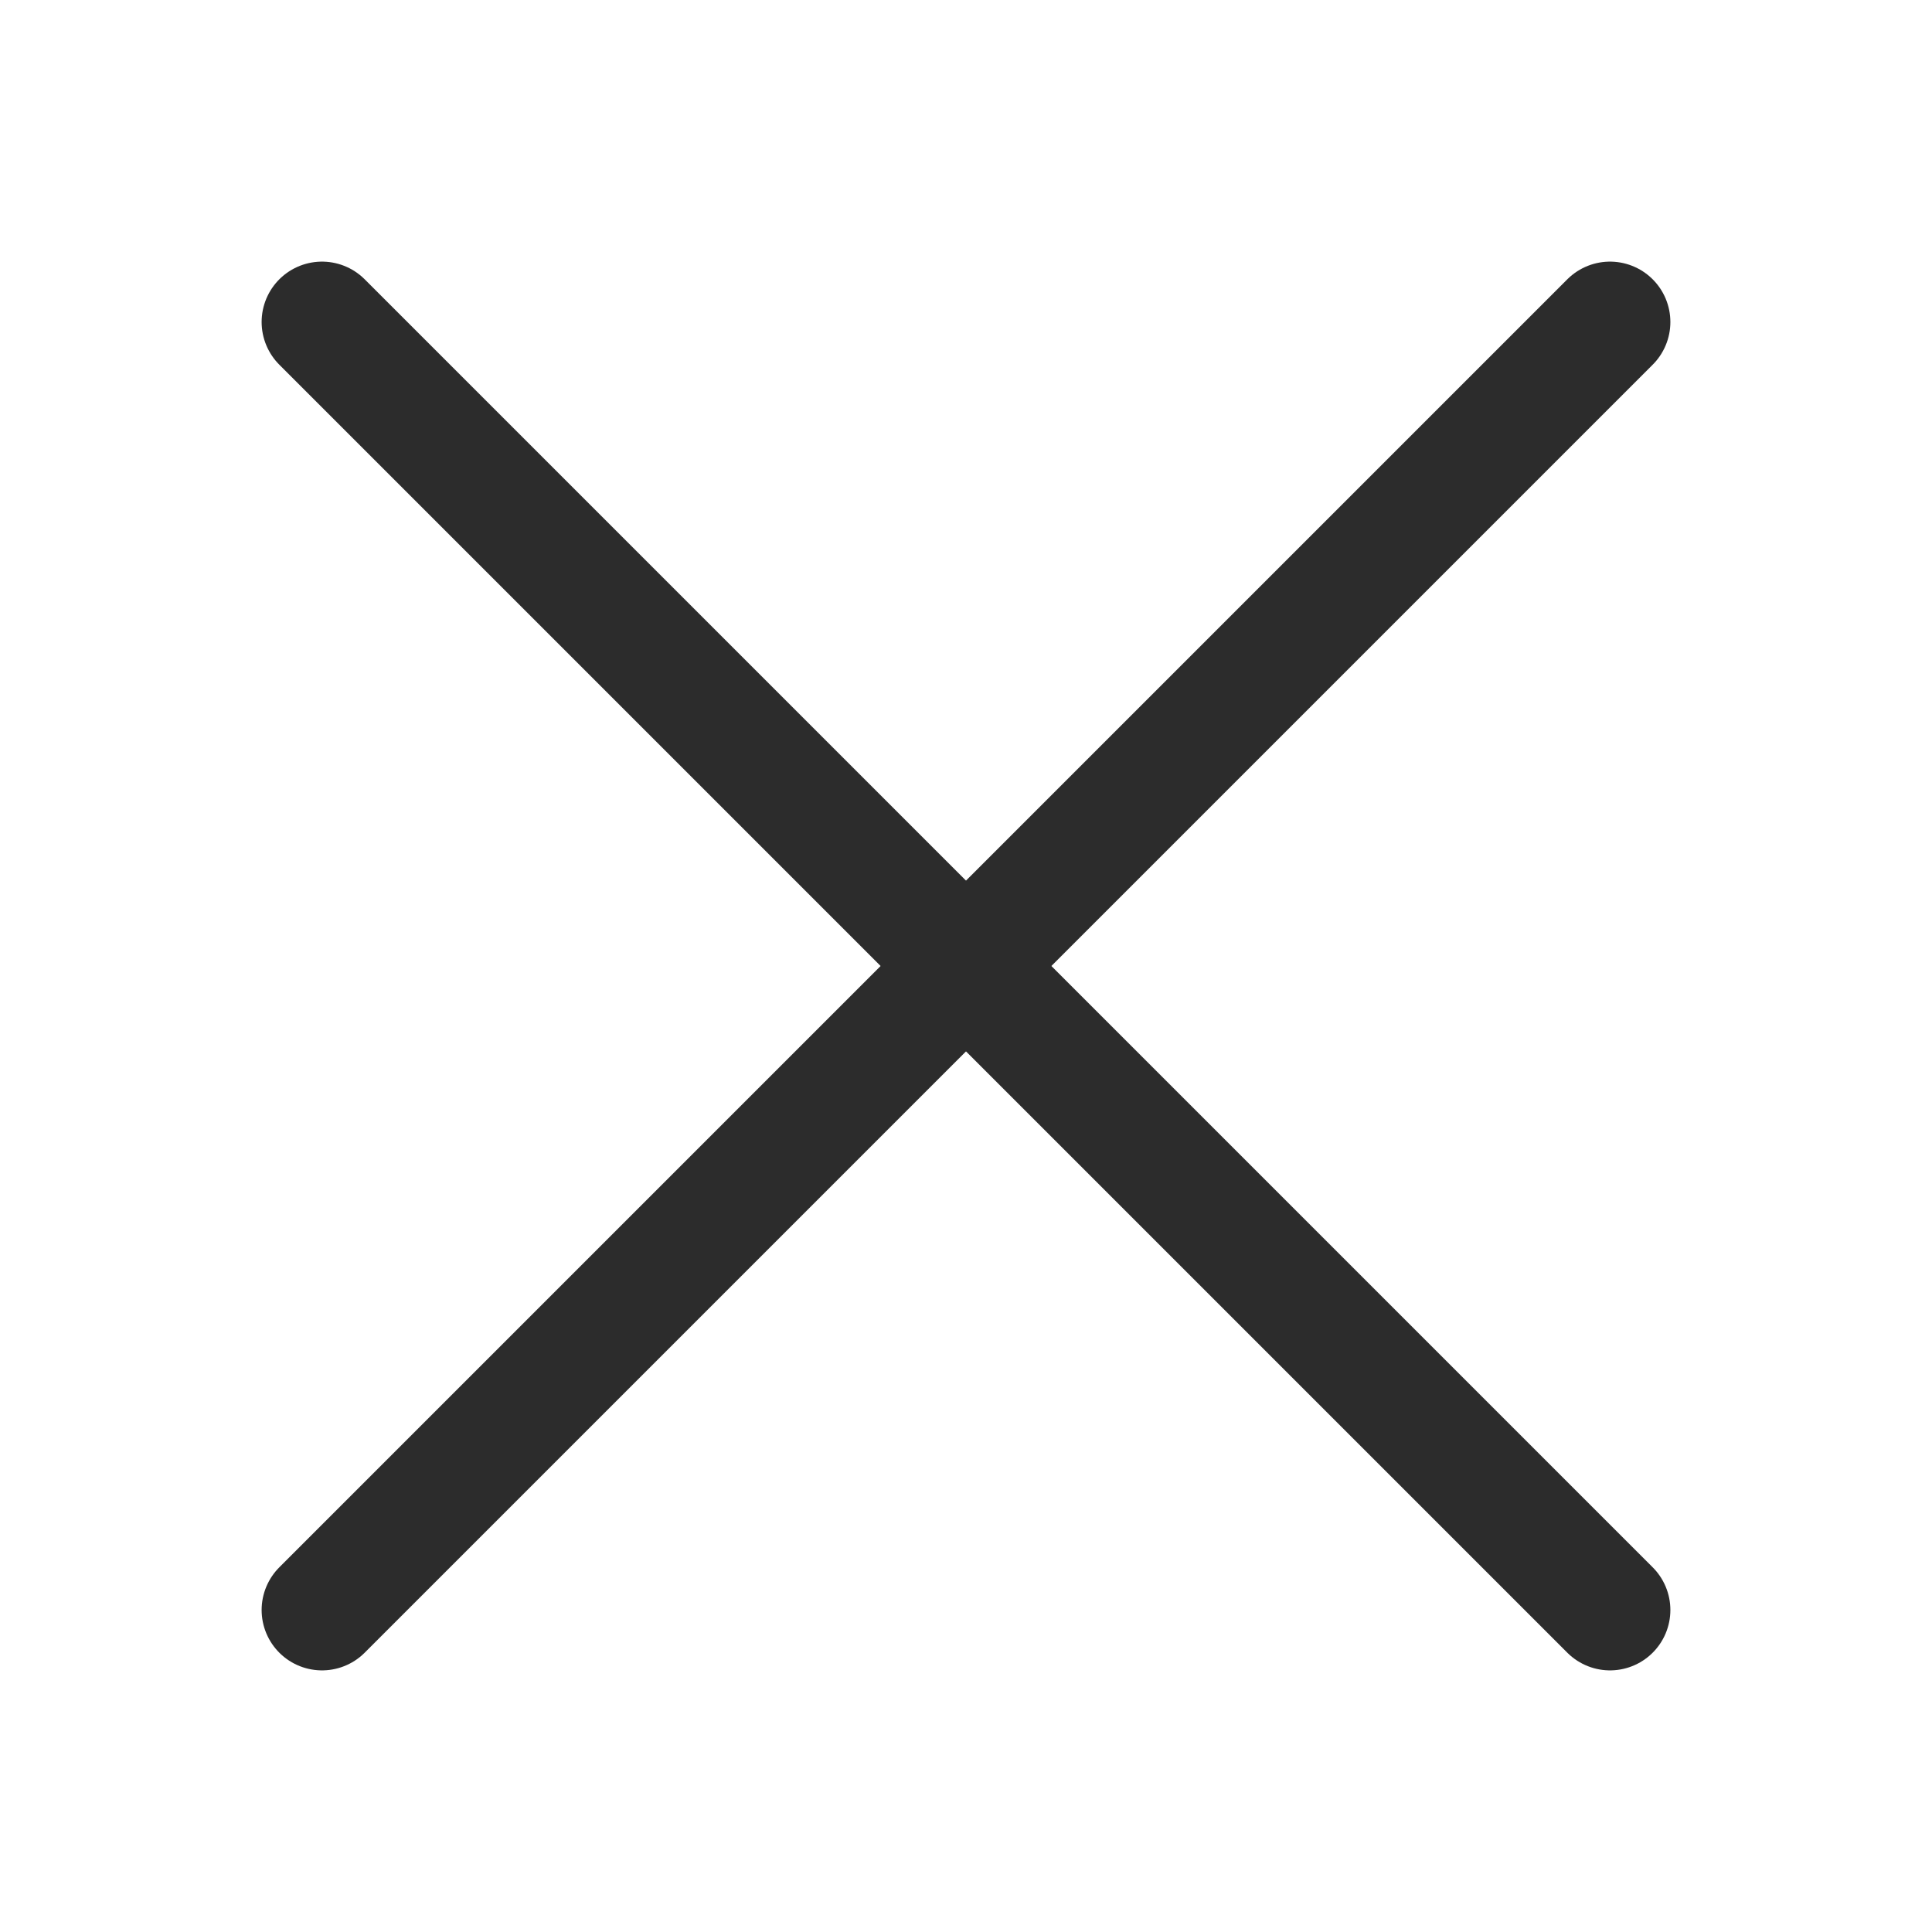
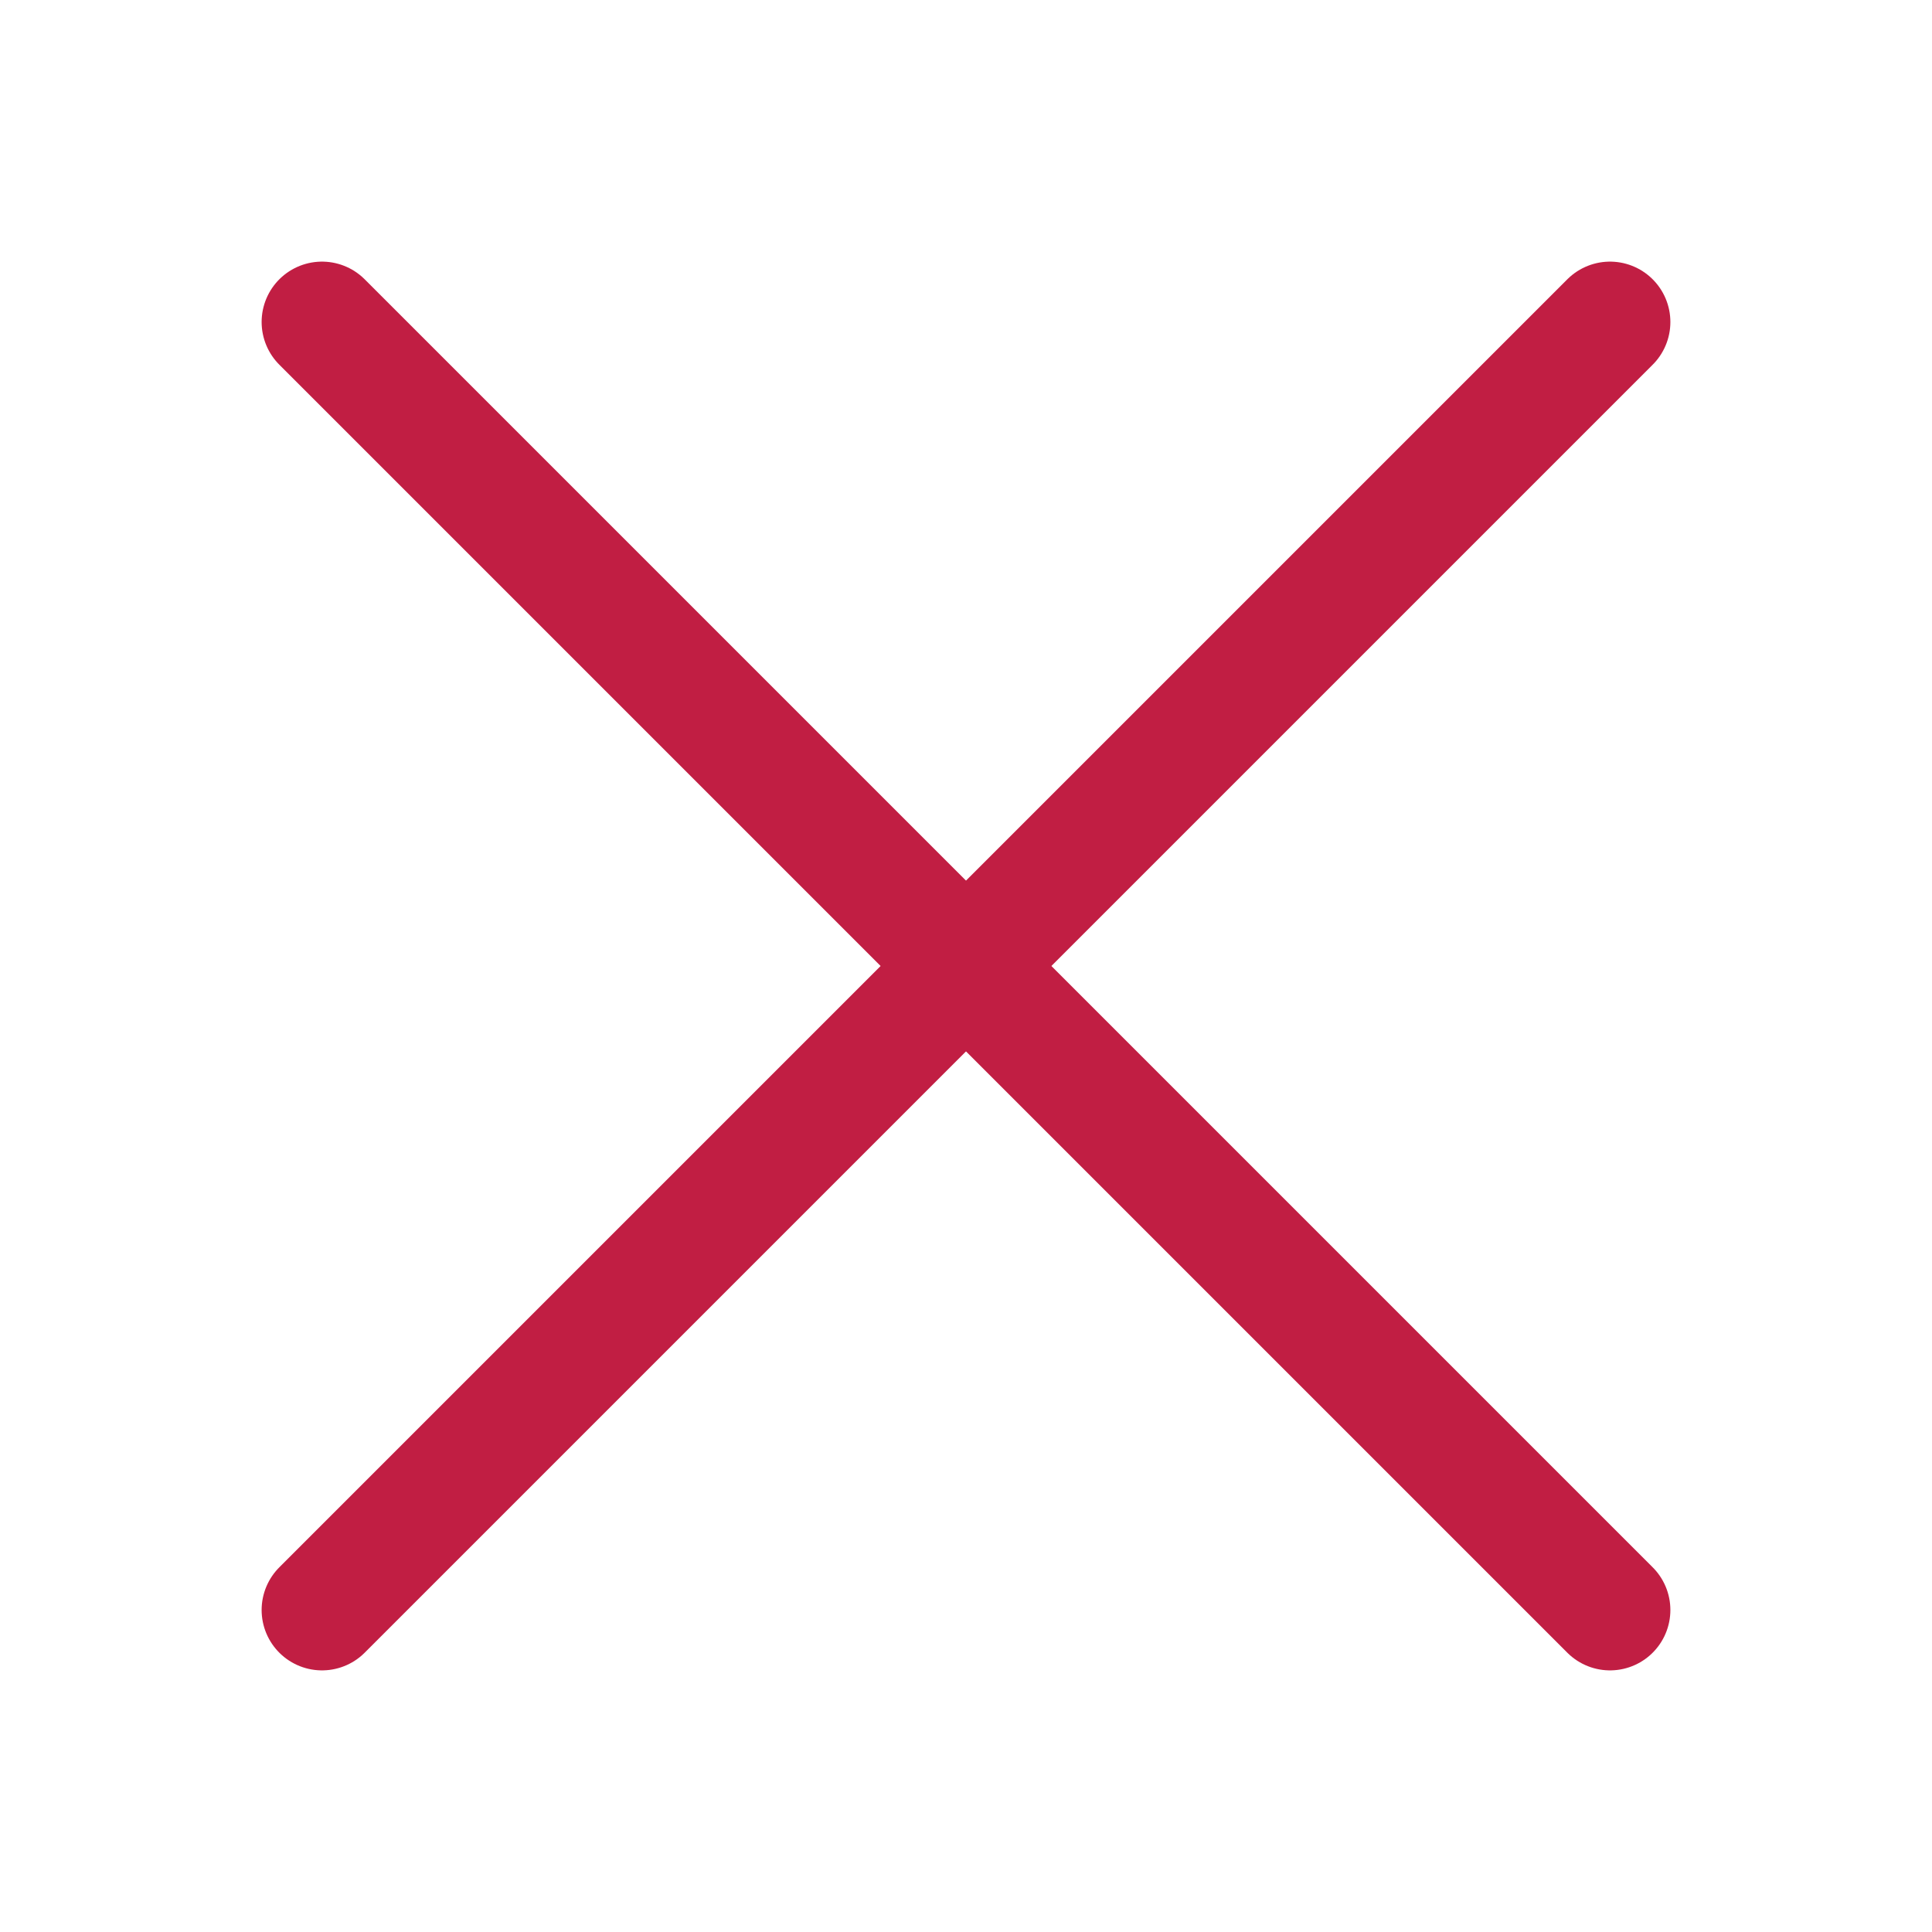
<svg xmlns="http://www.w3.org/2000/svg" width="24" height="24" viewBox="0 0 24 24" fill="none">
-   <path d="M20 4L4 20" stroke="#2C2C2C" stroke-width="1.5" stroke-linecap="round" stroke-linejoin="round" />
-   <path d="M4 4L20 20" stroke="#2C2C2C" stroke-width="1.5" stroke-linecap="round" stroke-linejoin="round" />
+   <path d="M20 4L4 20" stroke="#C11E43" stroke-width="1.5" stroke-linecap="round" stroke-linejoin="round" />
+   <path d="M4 4L20 20" stroke="#C11E43" stroke-width="1.5" stroke-linecap="round" stroke-linejoin="round" />
</svg>
